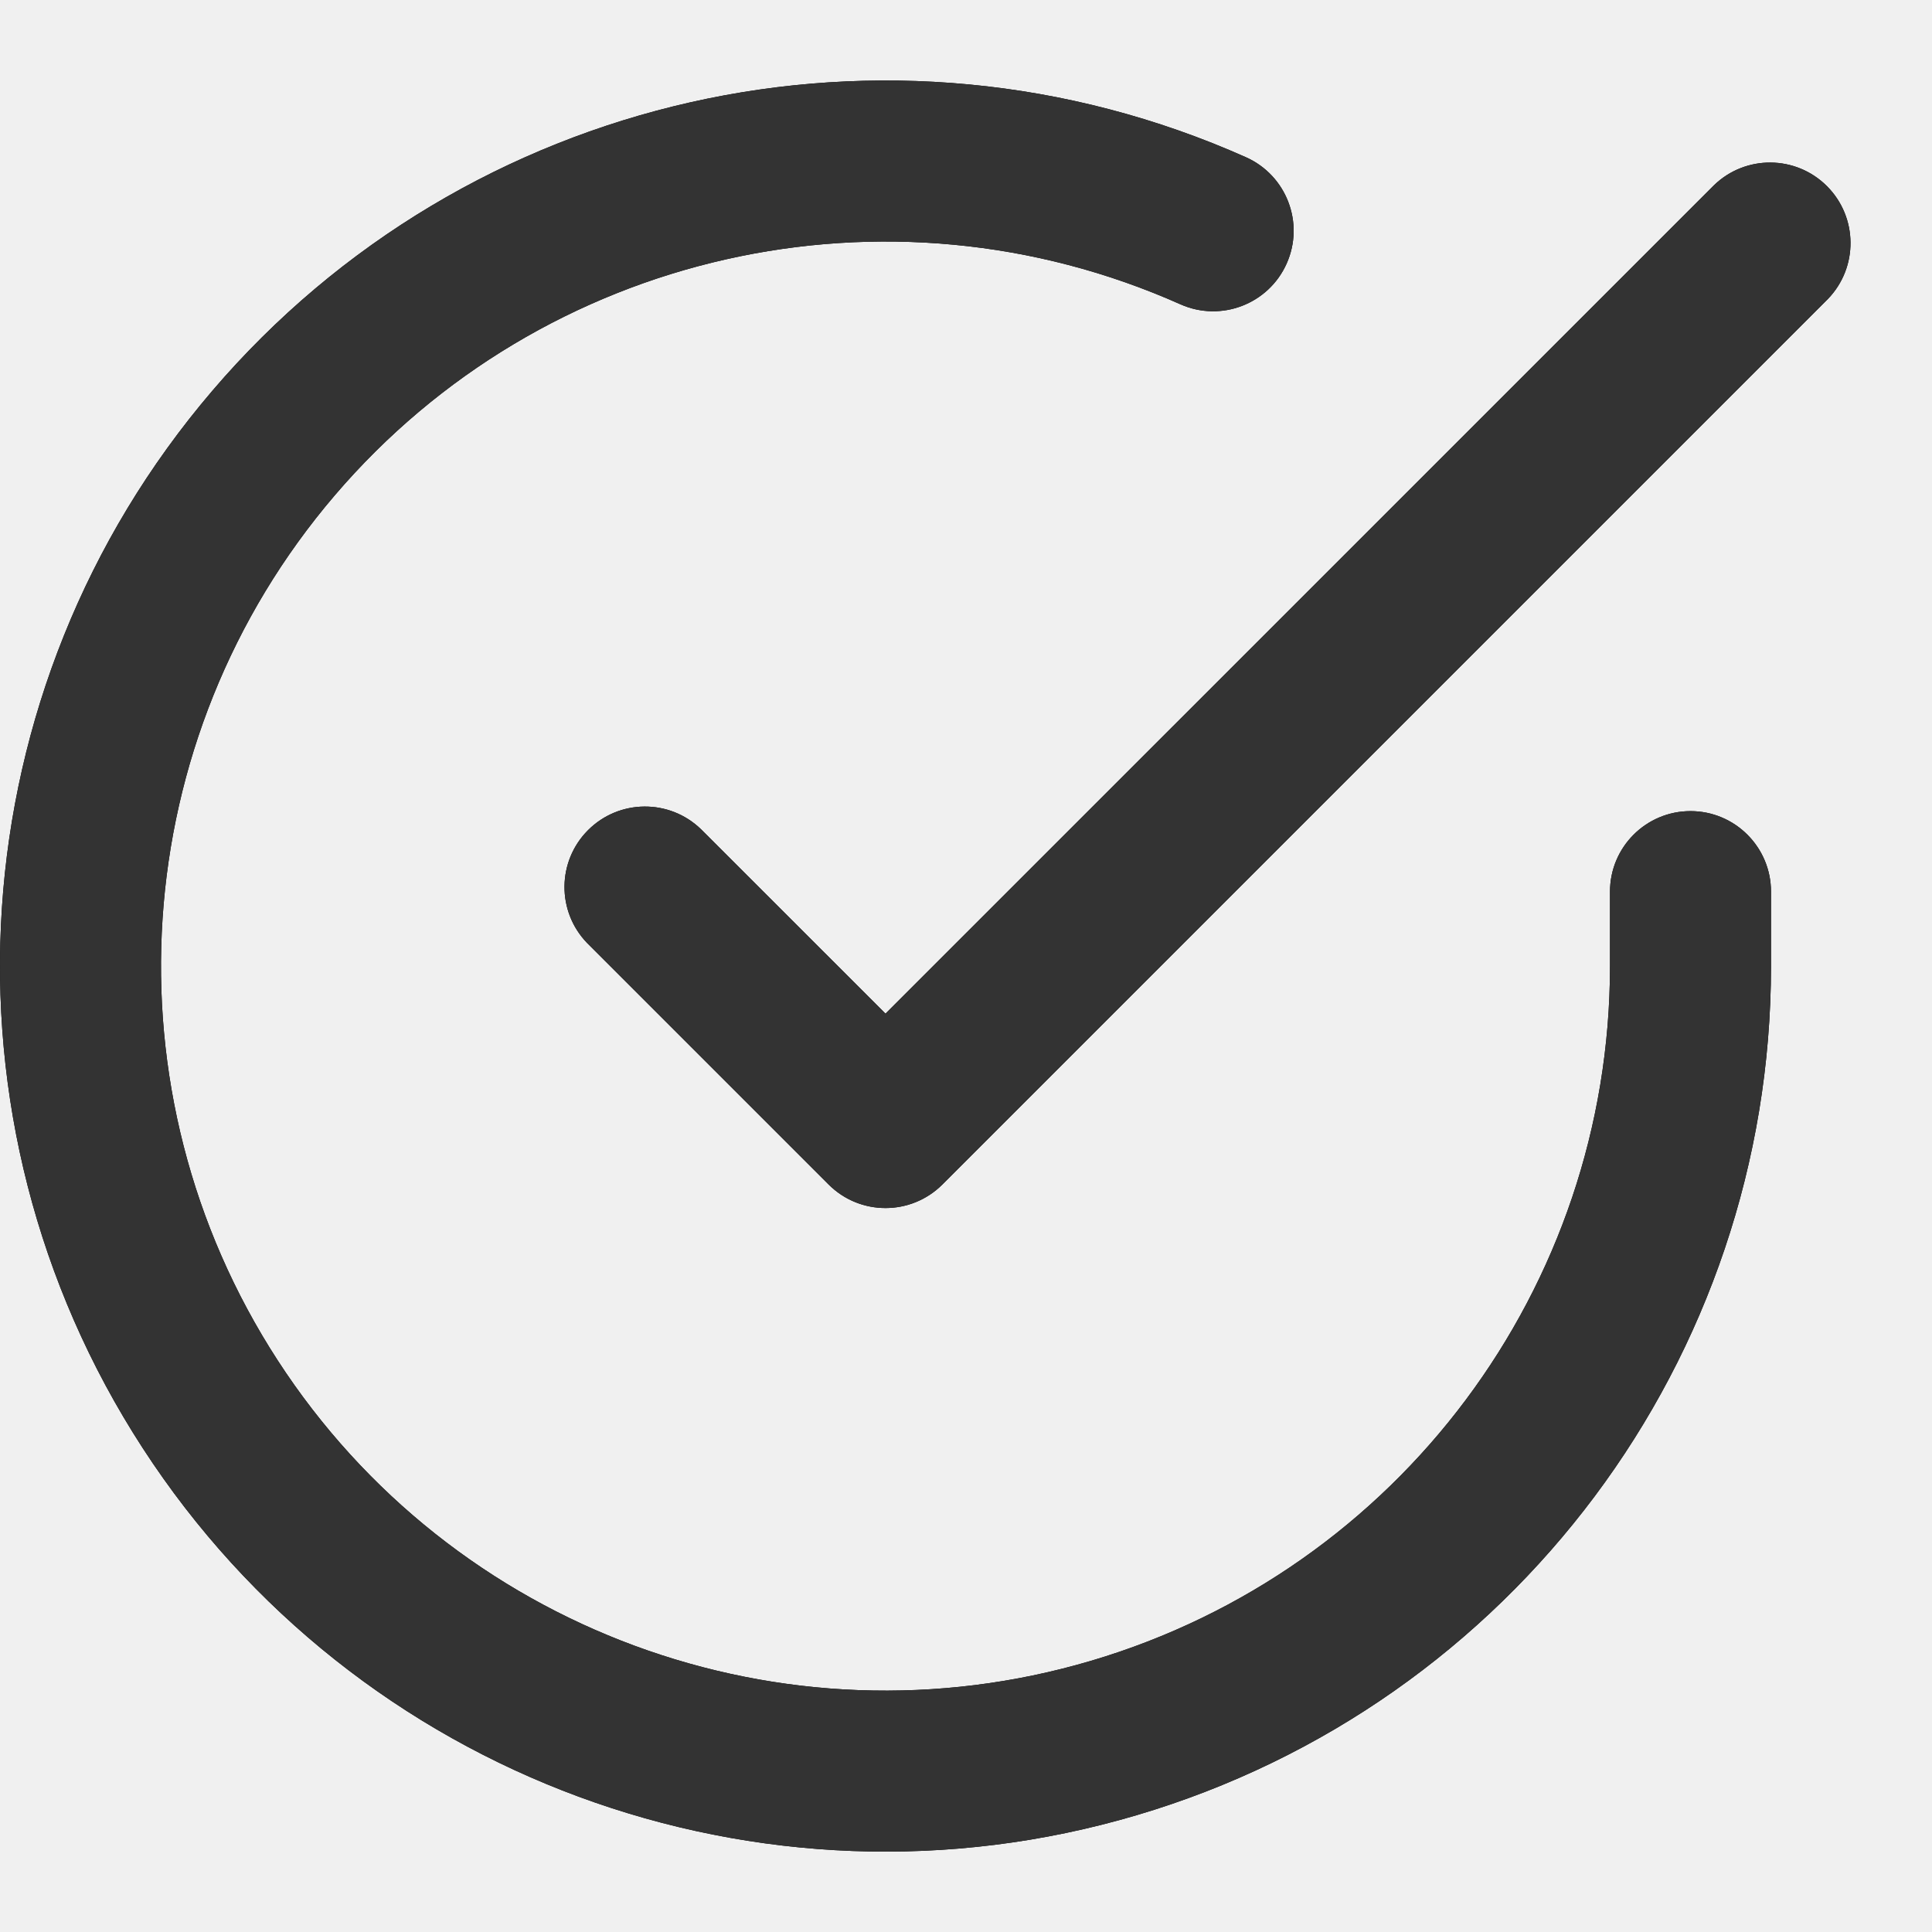
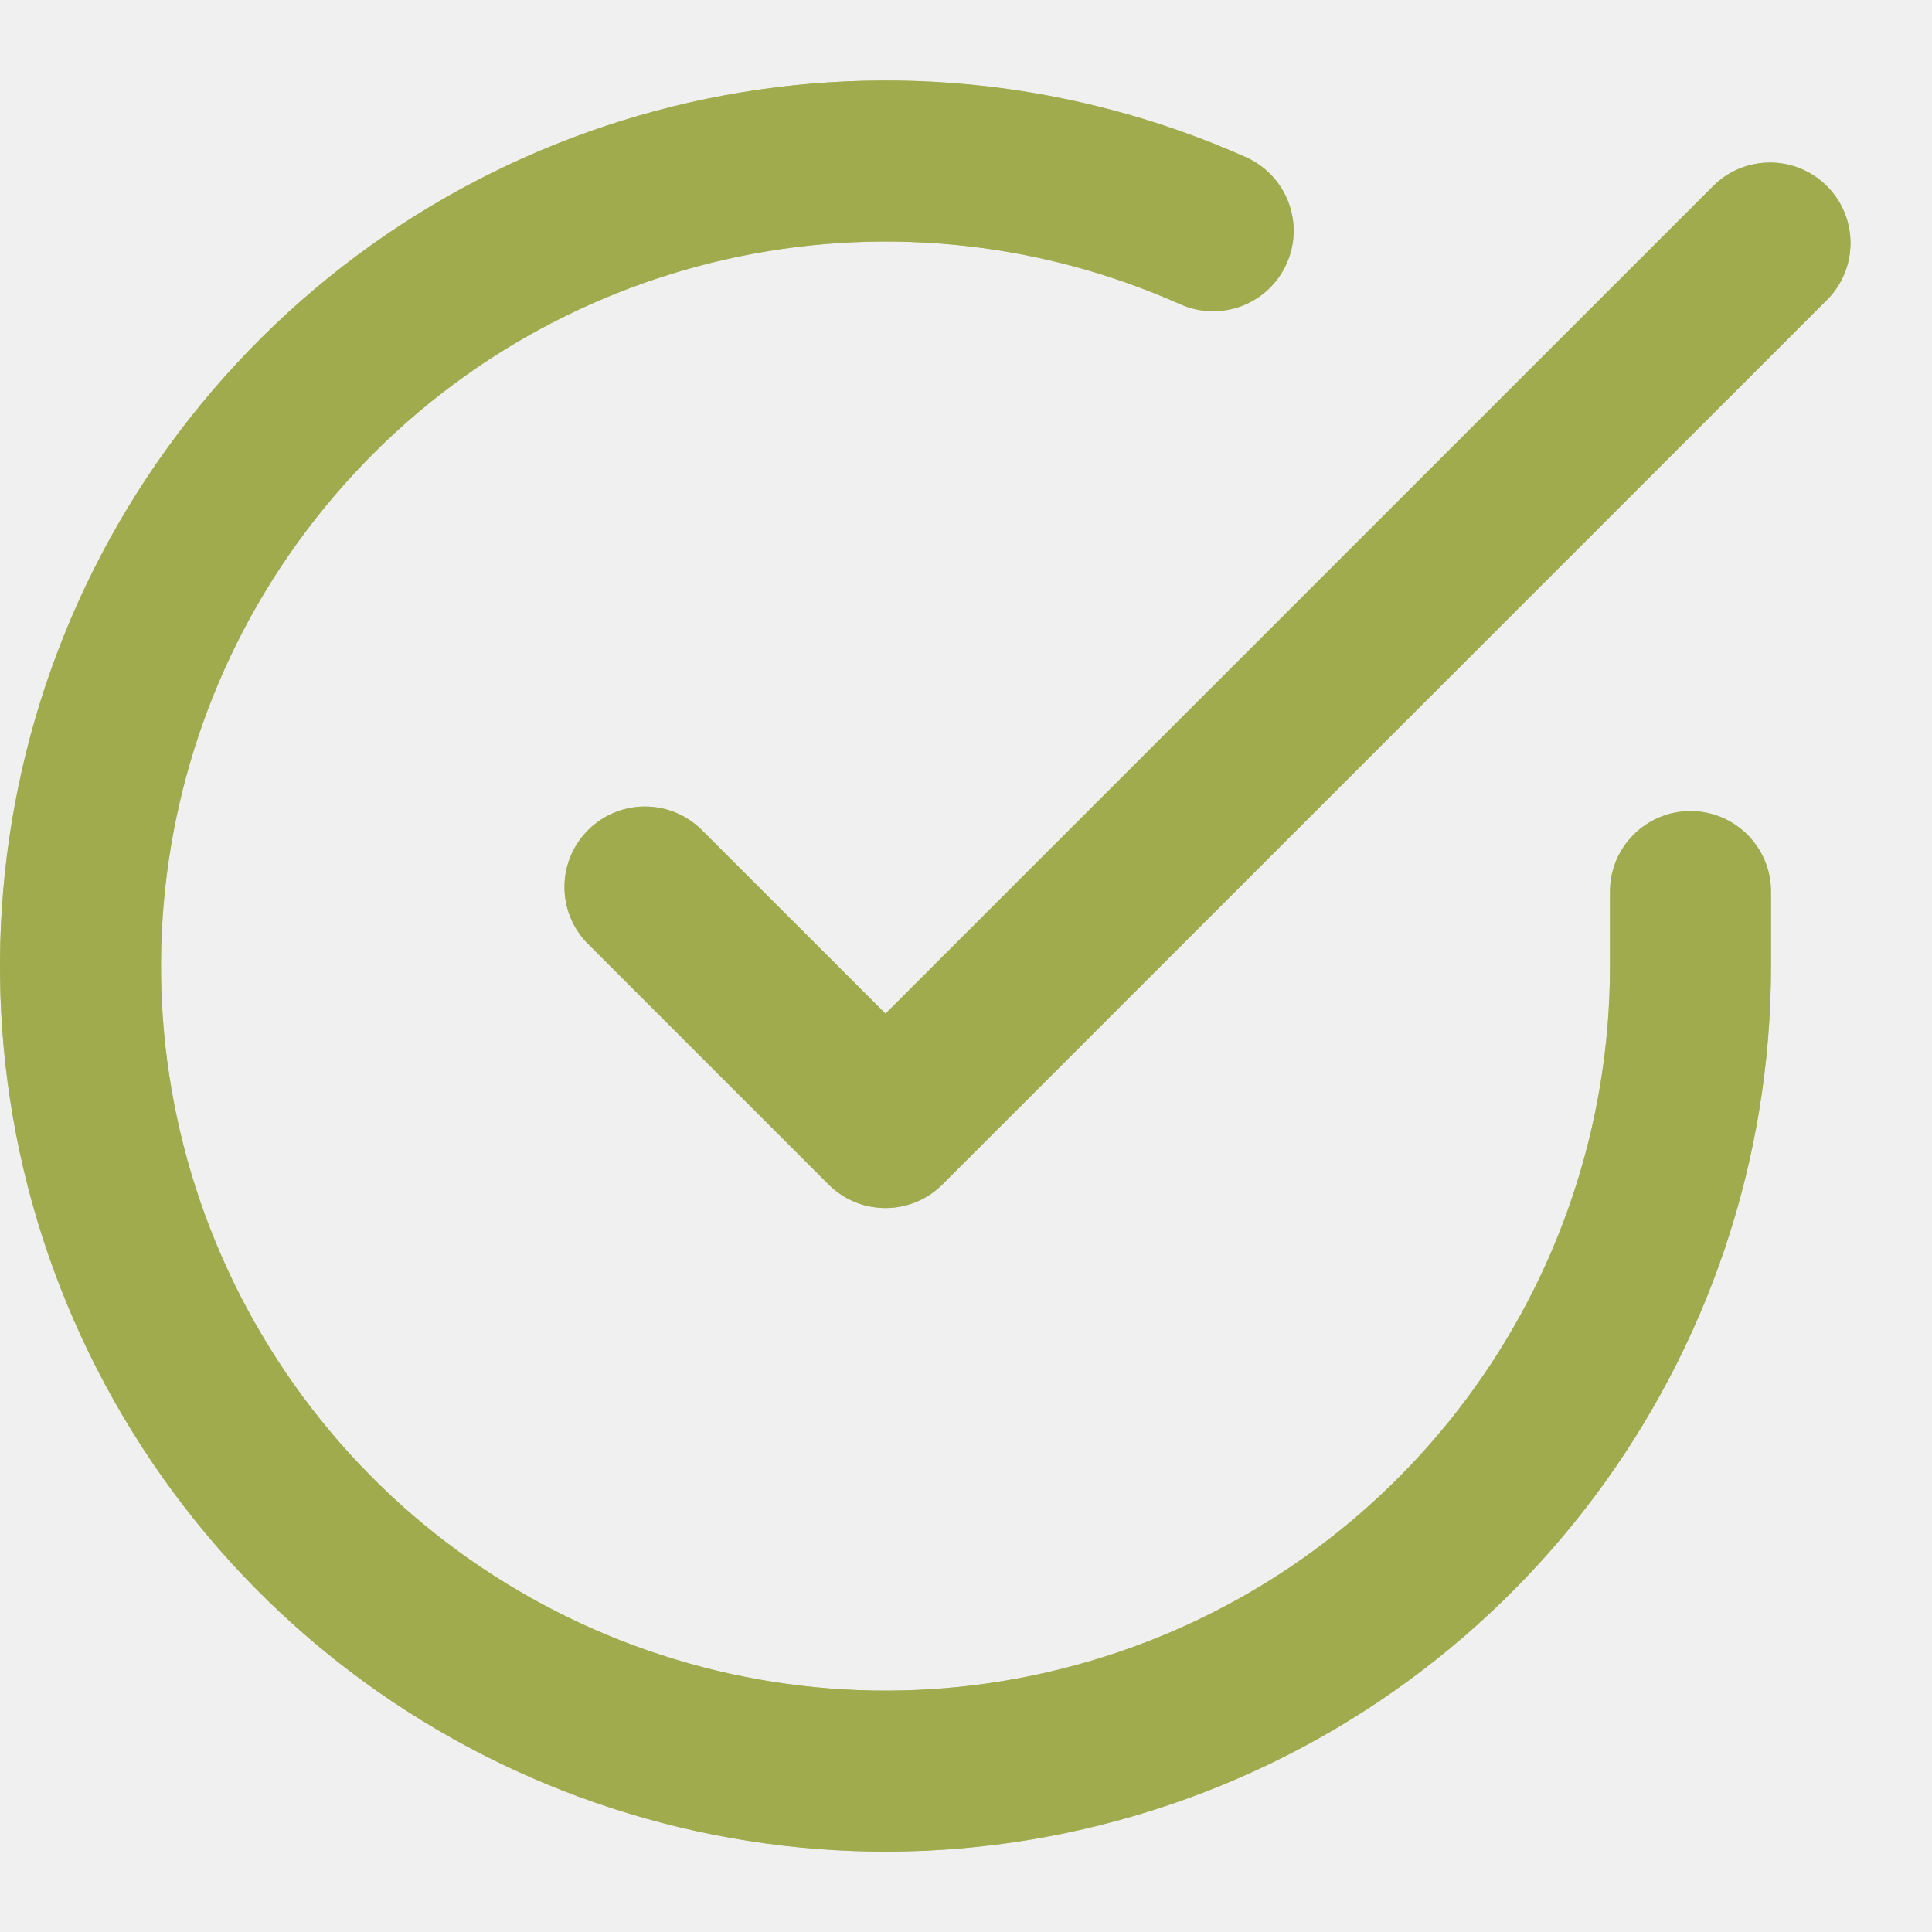
<svg xmlns="http://www.w3.org/2000/svg" xmlns:xlink="http://www.w3.org/1999/xlink" width="24" height="24" viewBox="0 0 24 24">
  <defs>
    <path id="a" d="M20 11.076a1 1 0 1 1 2 0v.93a11 11 0 1 1-6.523-10.053 1 1 0 1 1-.814 1.827A9 9 0 1 0 20 12.006v-.93zm-9 1.516L21.293 2.3a1 1 0 0 1 1.414 1.414l-11 11a1 1 0 0 1-1.414 0l-3-3A1 1 0 0 1 8.707 10.3L11 12.592z" />
  </defs>
  <g fill="none" fill-rule="evenodd">
-     <mask id="b" fill="#fff">
+     <mask id="b" fill="#a0ab4d">
      <use xlink:href="#a" />
    </mask>
-     <use fill="#000" fill-rule="nonzero" xlink:href="#a" />
-     <g fill="#333" mask="url(#b)">
+     <use fill="#a0ab4d" fill-rule="nonzero" xlink:href="#a" />
+     <g fill="#a0ab4d" mask="url(#b)">
      <path d="M0 0h24v24H0z" />
    </g>
  </g>
</svg>
